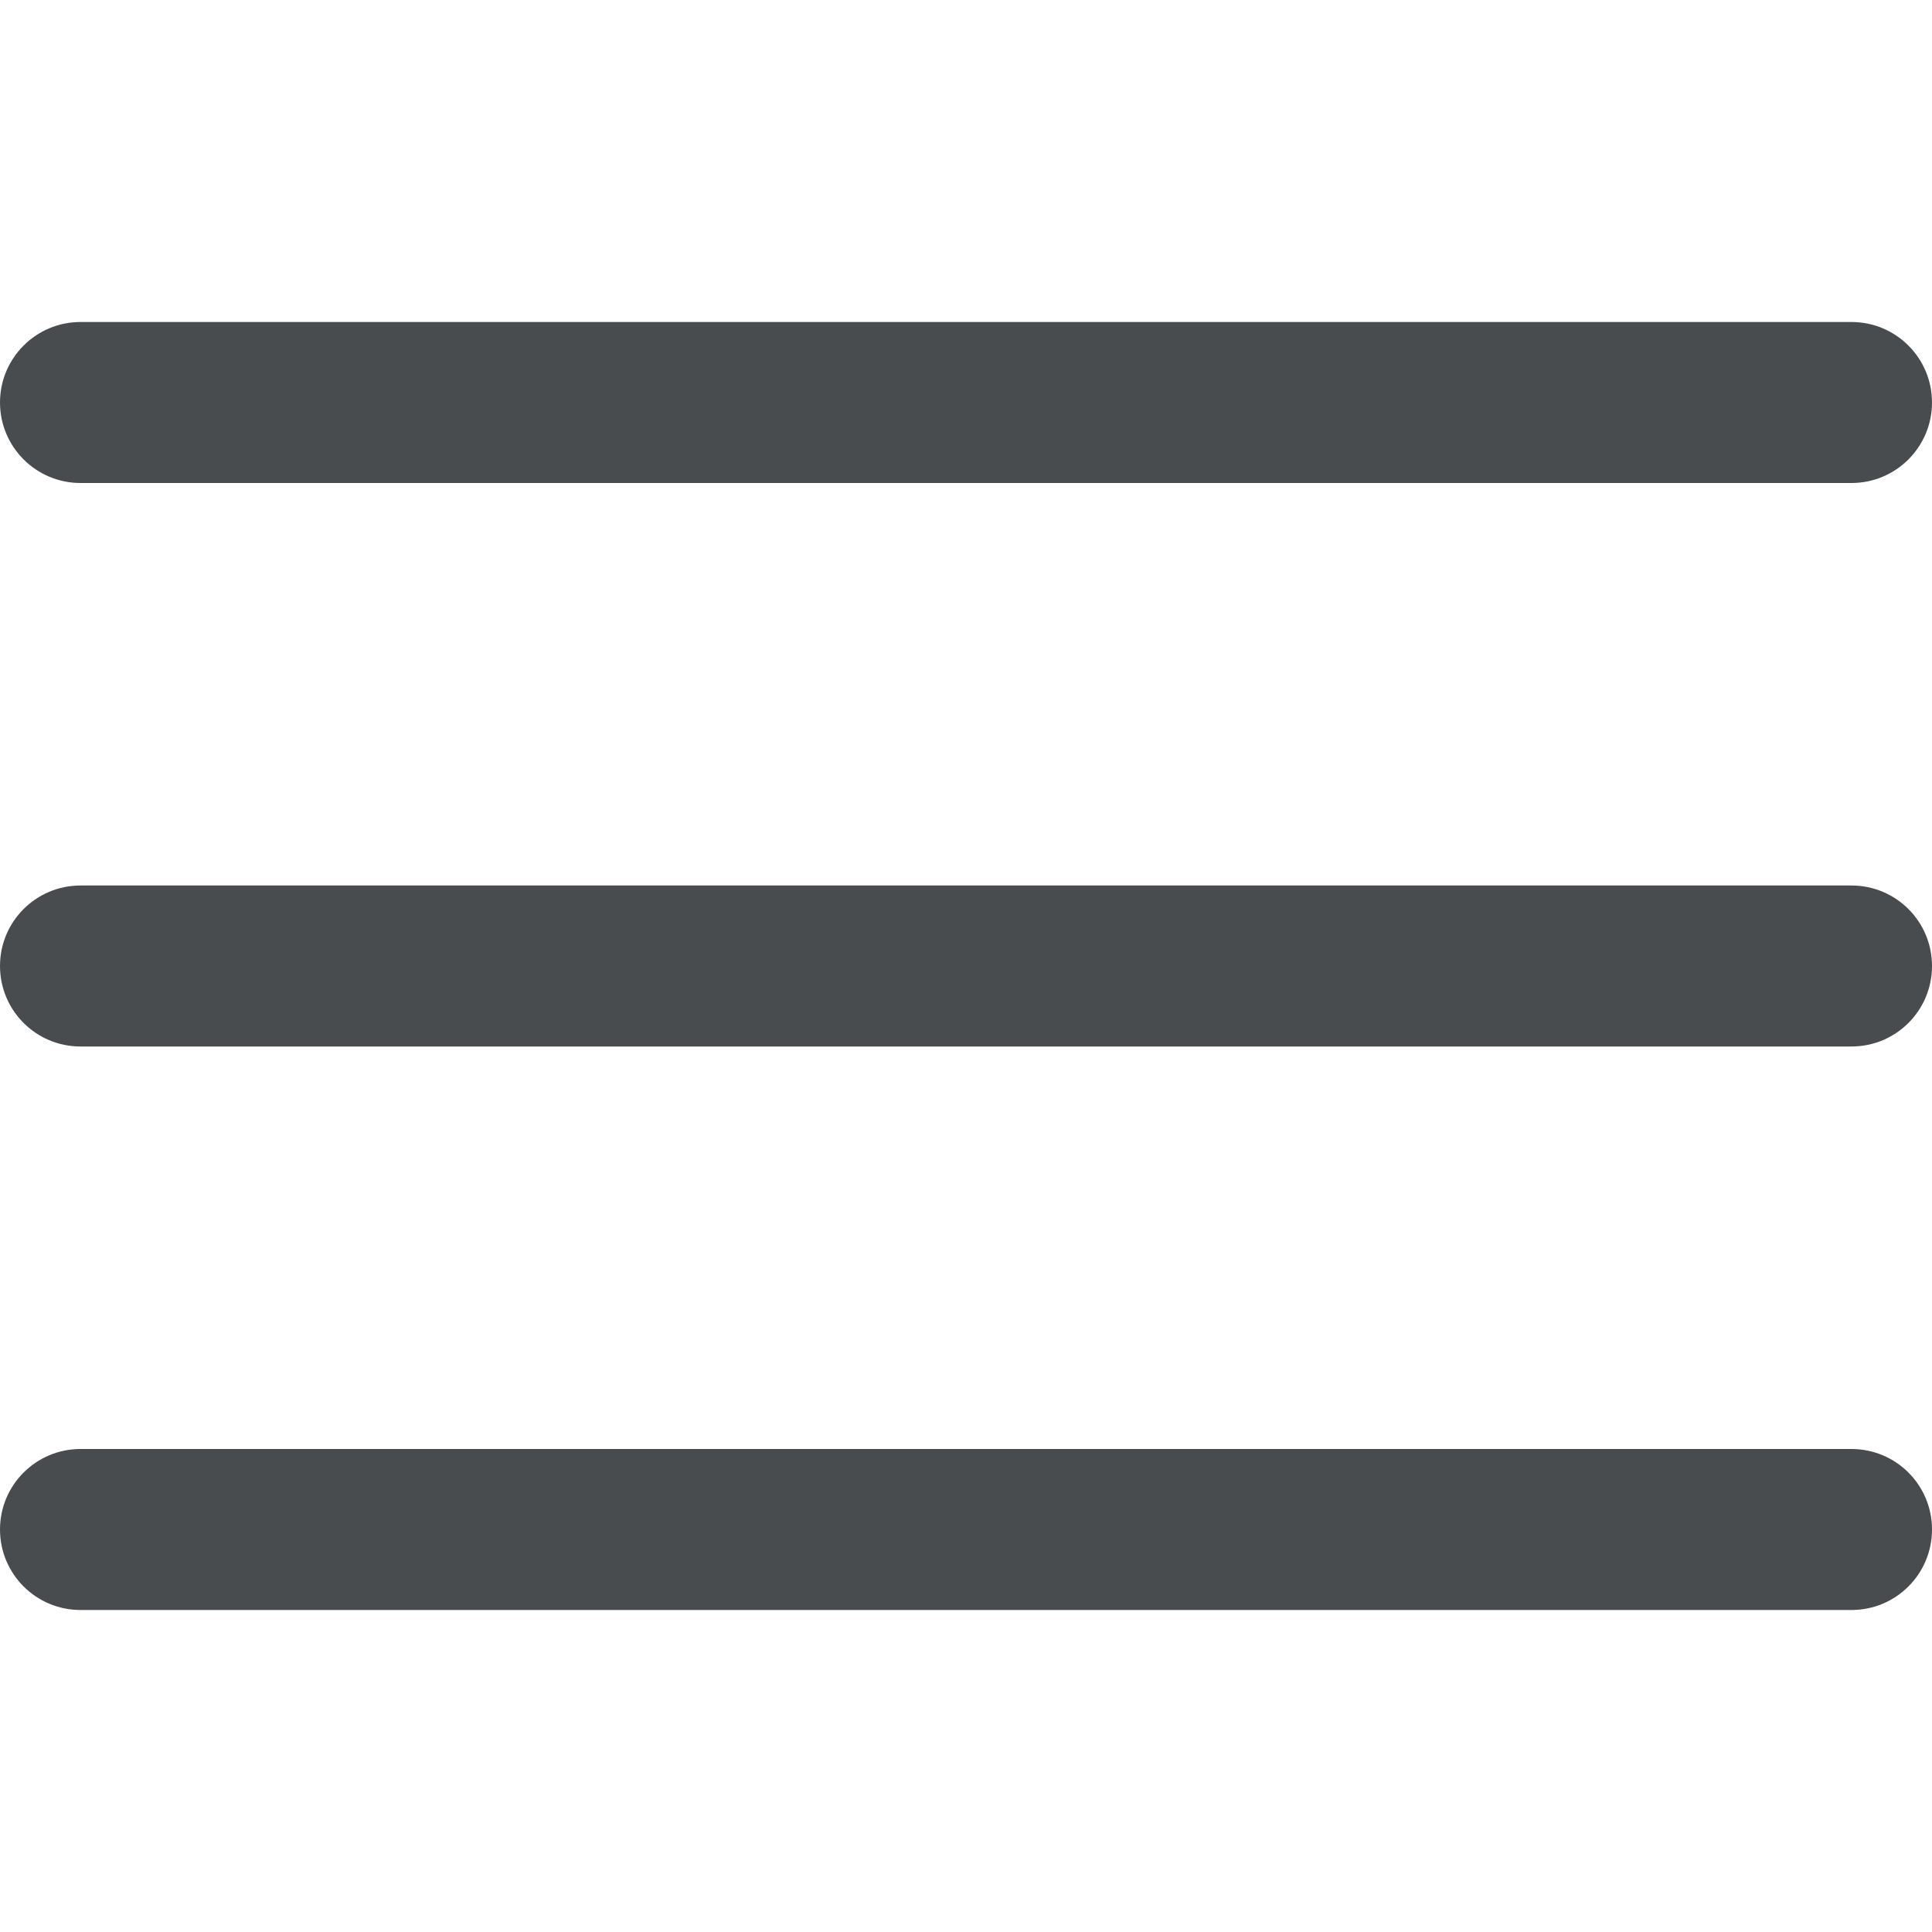
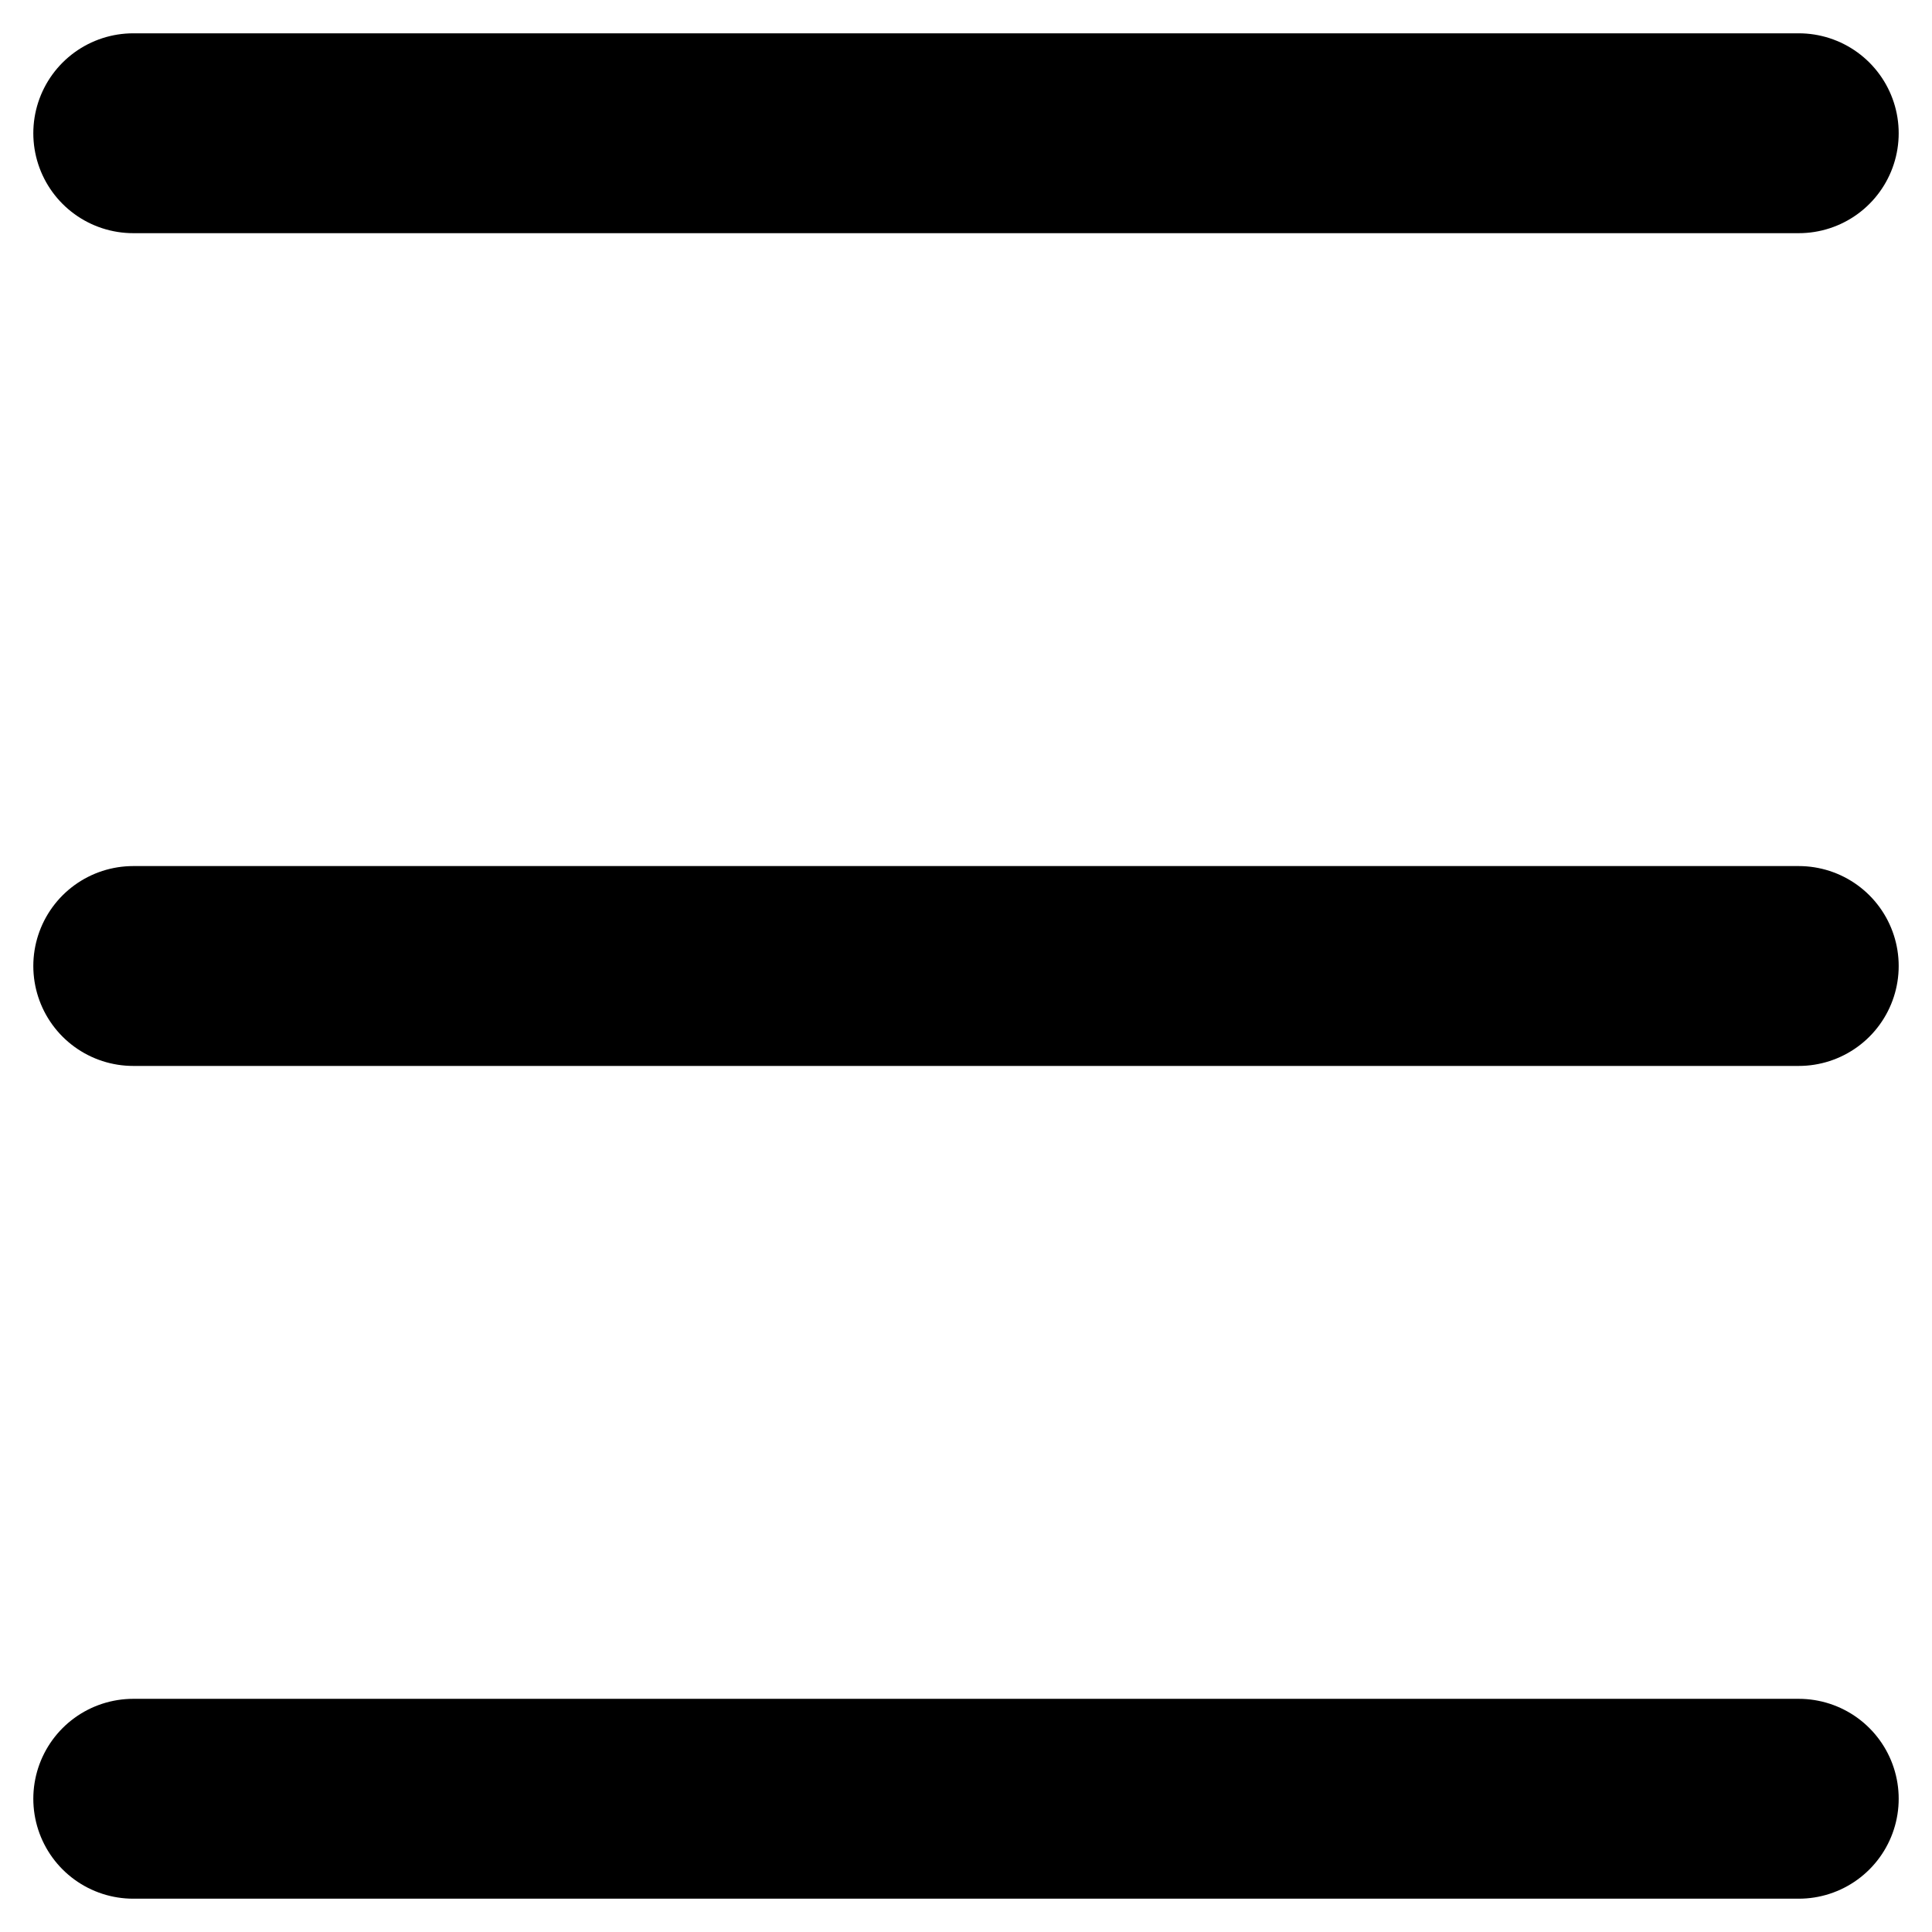
- <svg xmlns="http://www.w3.org/2000/svg" width="24px" height="24px" viewBox="0 0 24 24">
-   <path fill="#494c4e" d="M23 6H1c-.552 0-1-.448-1-1s.448-1 1-1h22c.553 0 1 .448 1 1s-.447 1-1 1zM23 13H1c-.552 0-1-.447-1-1s.448-1 1-1h22c.553 0 1 .447 1 1s-.447 1-1 1zM23 20H1c-.552 0-1-.447-1-1s.448-1 1-1h22c.553 0 1 .447 1 1s-.447 1-1 1z" />
+ <svg xmlns="http://www.w3.org/2000/svg" width="29" height="29" viewBox="0 0 29 29" fill="none">
+   <path d="M2 14.5H27" stroke="black" stroke-width="3" stroke-linecap="round" stroke-linejoin="round" />
+   <path d="M2 2H27" stroke="black" stroke-width="3" stroke-linecap="round" stroke-linejoin="round" />
+   <path d="M2 27H27" stroke="black" stroke-width="3" stroke-linecap="round" stroke-linejoin="round" />
</svg>
